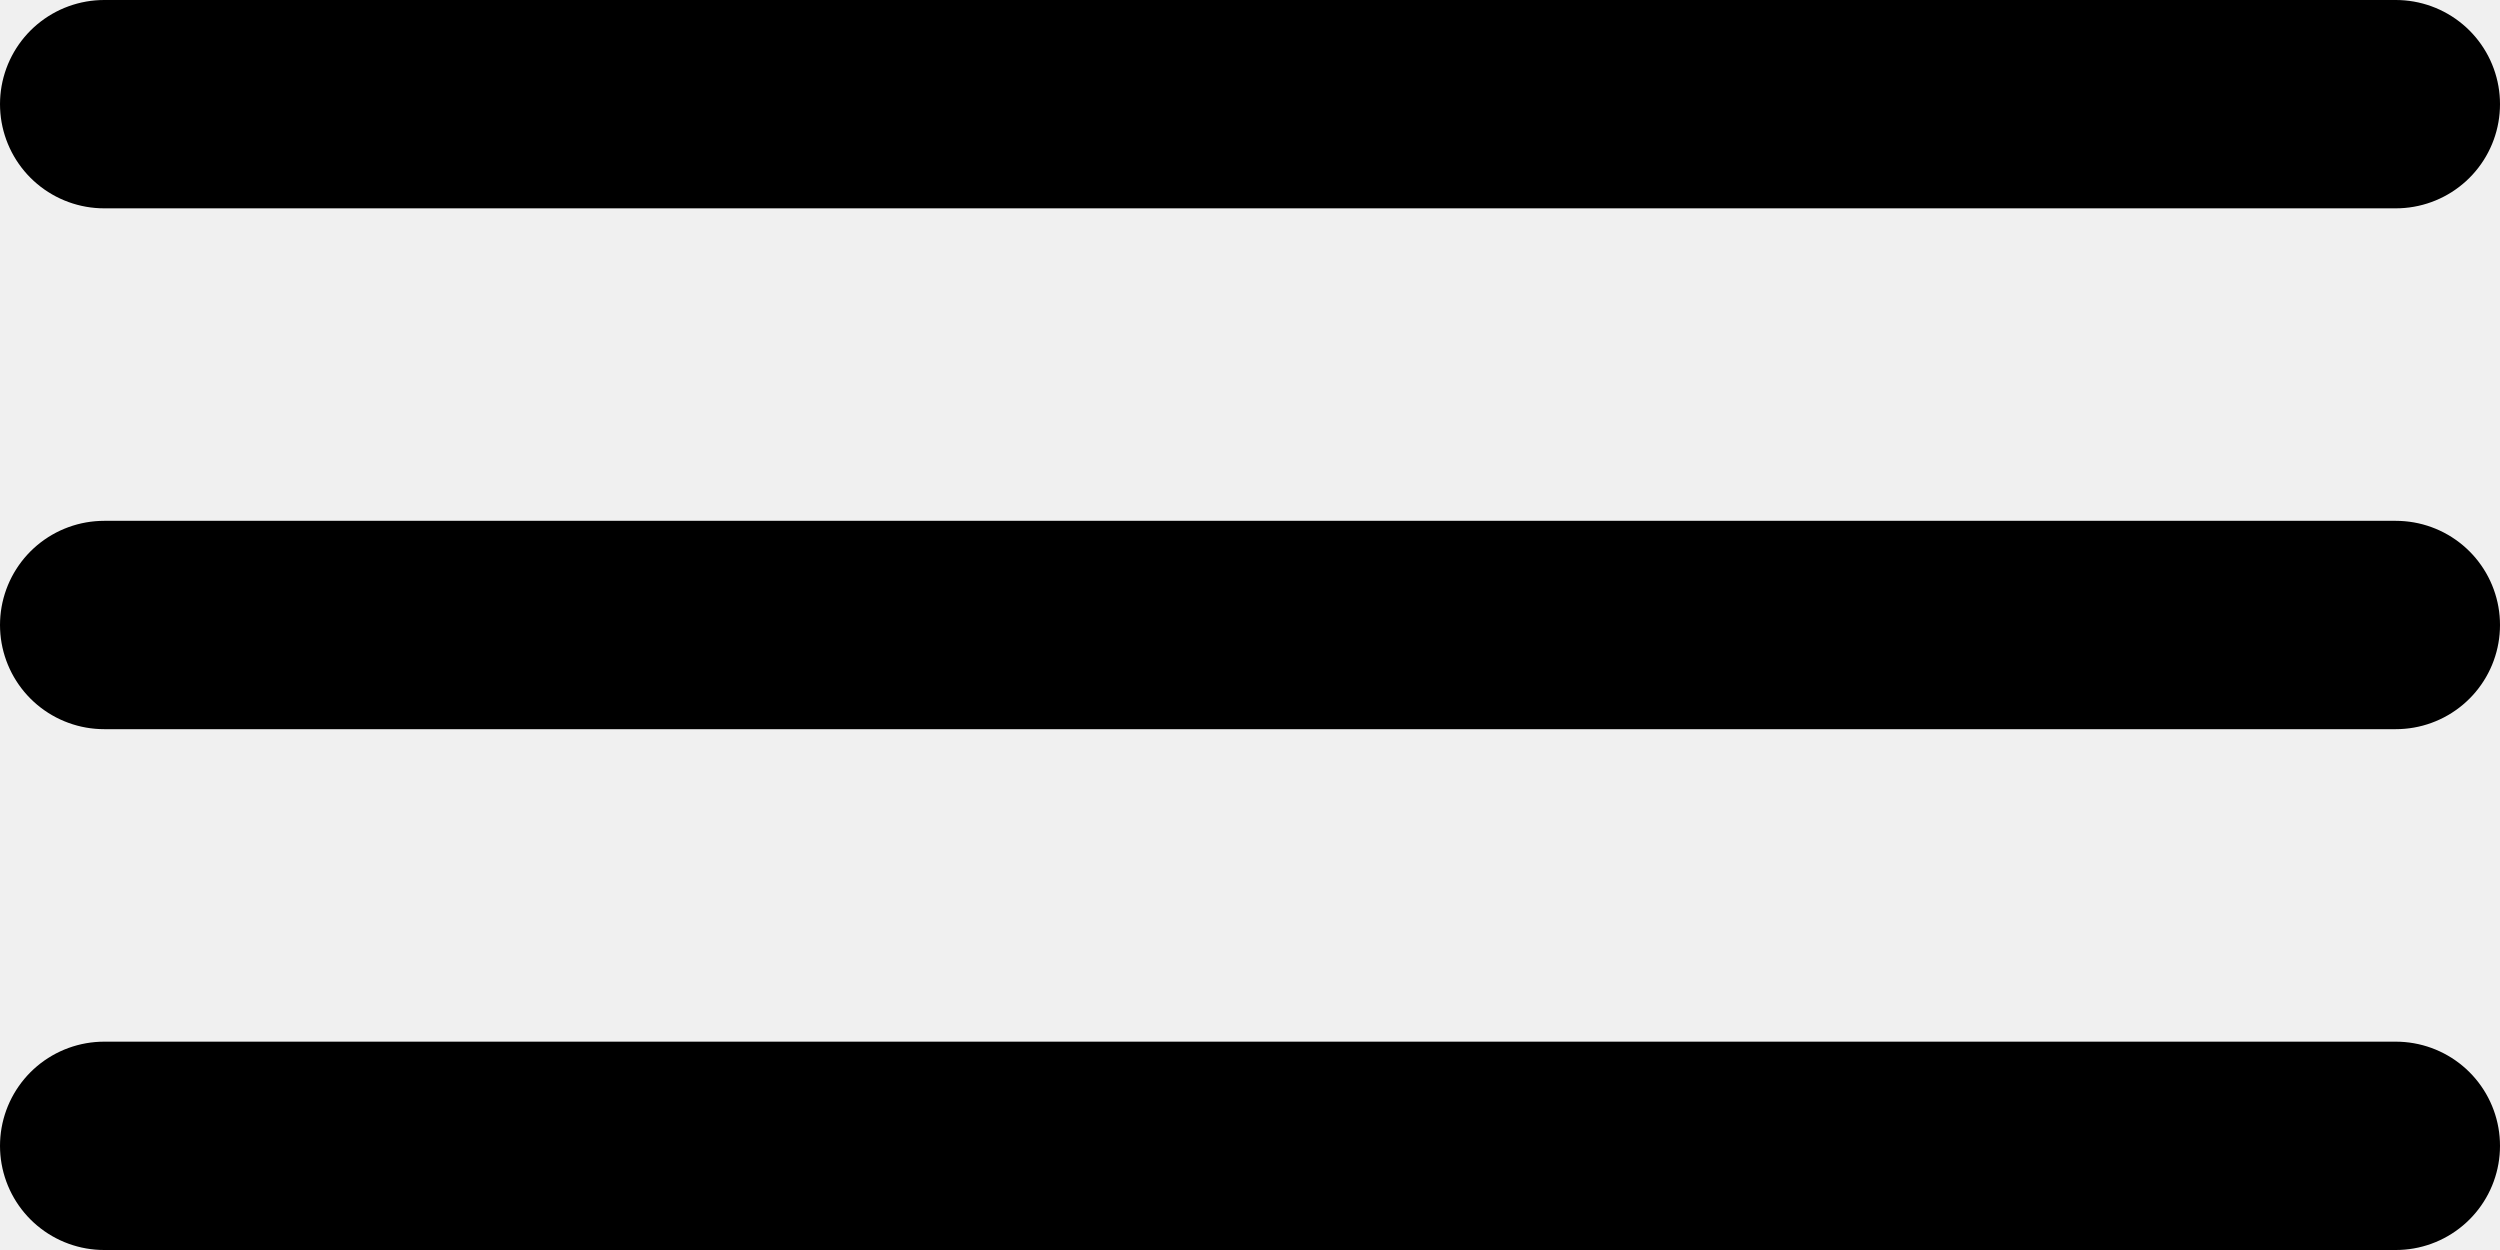
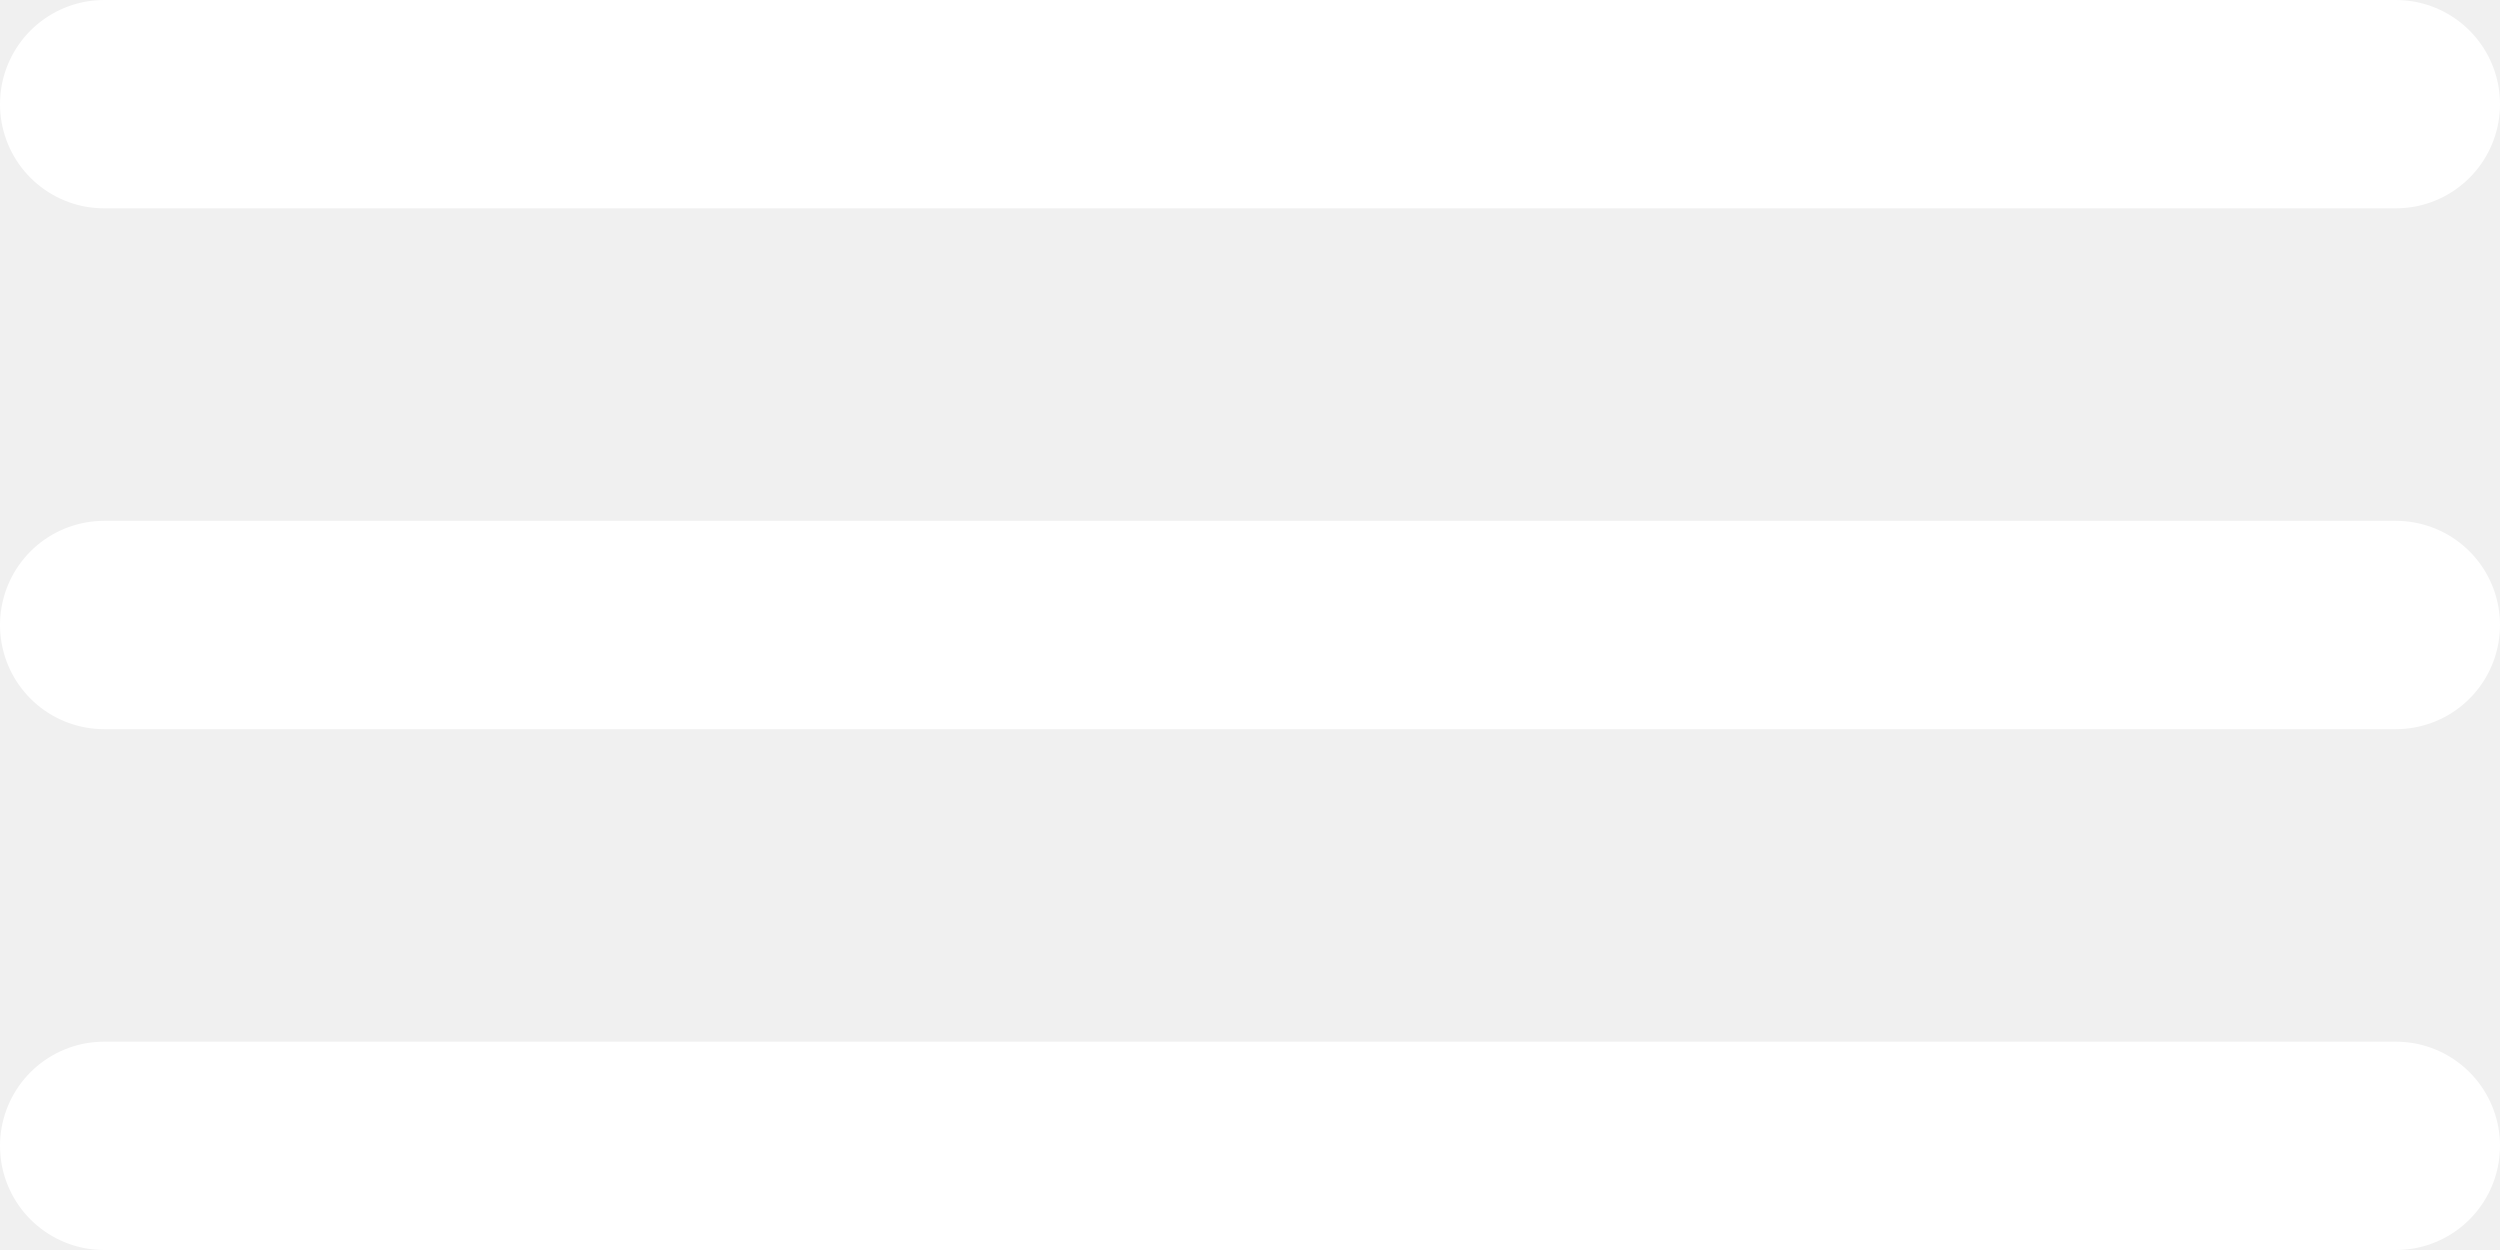
<svg xmlns="http://www.w3.org/2000/svg" width="24" height="12" viewBox="0 0 24 12">
  <defs>
-     <style>.a{fill:none;stroke:#000;stroke-linecap:round;stroke-width:2px;}</style>
+     <style>.a{fill:none;stroke:#fff;stroke-linecap:round;stroke-width:2px;}</style>
  </defs>
  <g transform="translate(1 1)">
    <path class="a" d="M0,0H22" />
    <line class="a" x2="22" transform="translate(0 5)" />
    <line class="a" x2="22" transform="translate(0 10)" />
  </g>
</svg>
